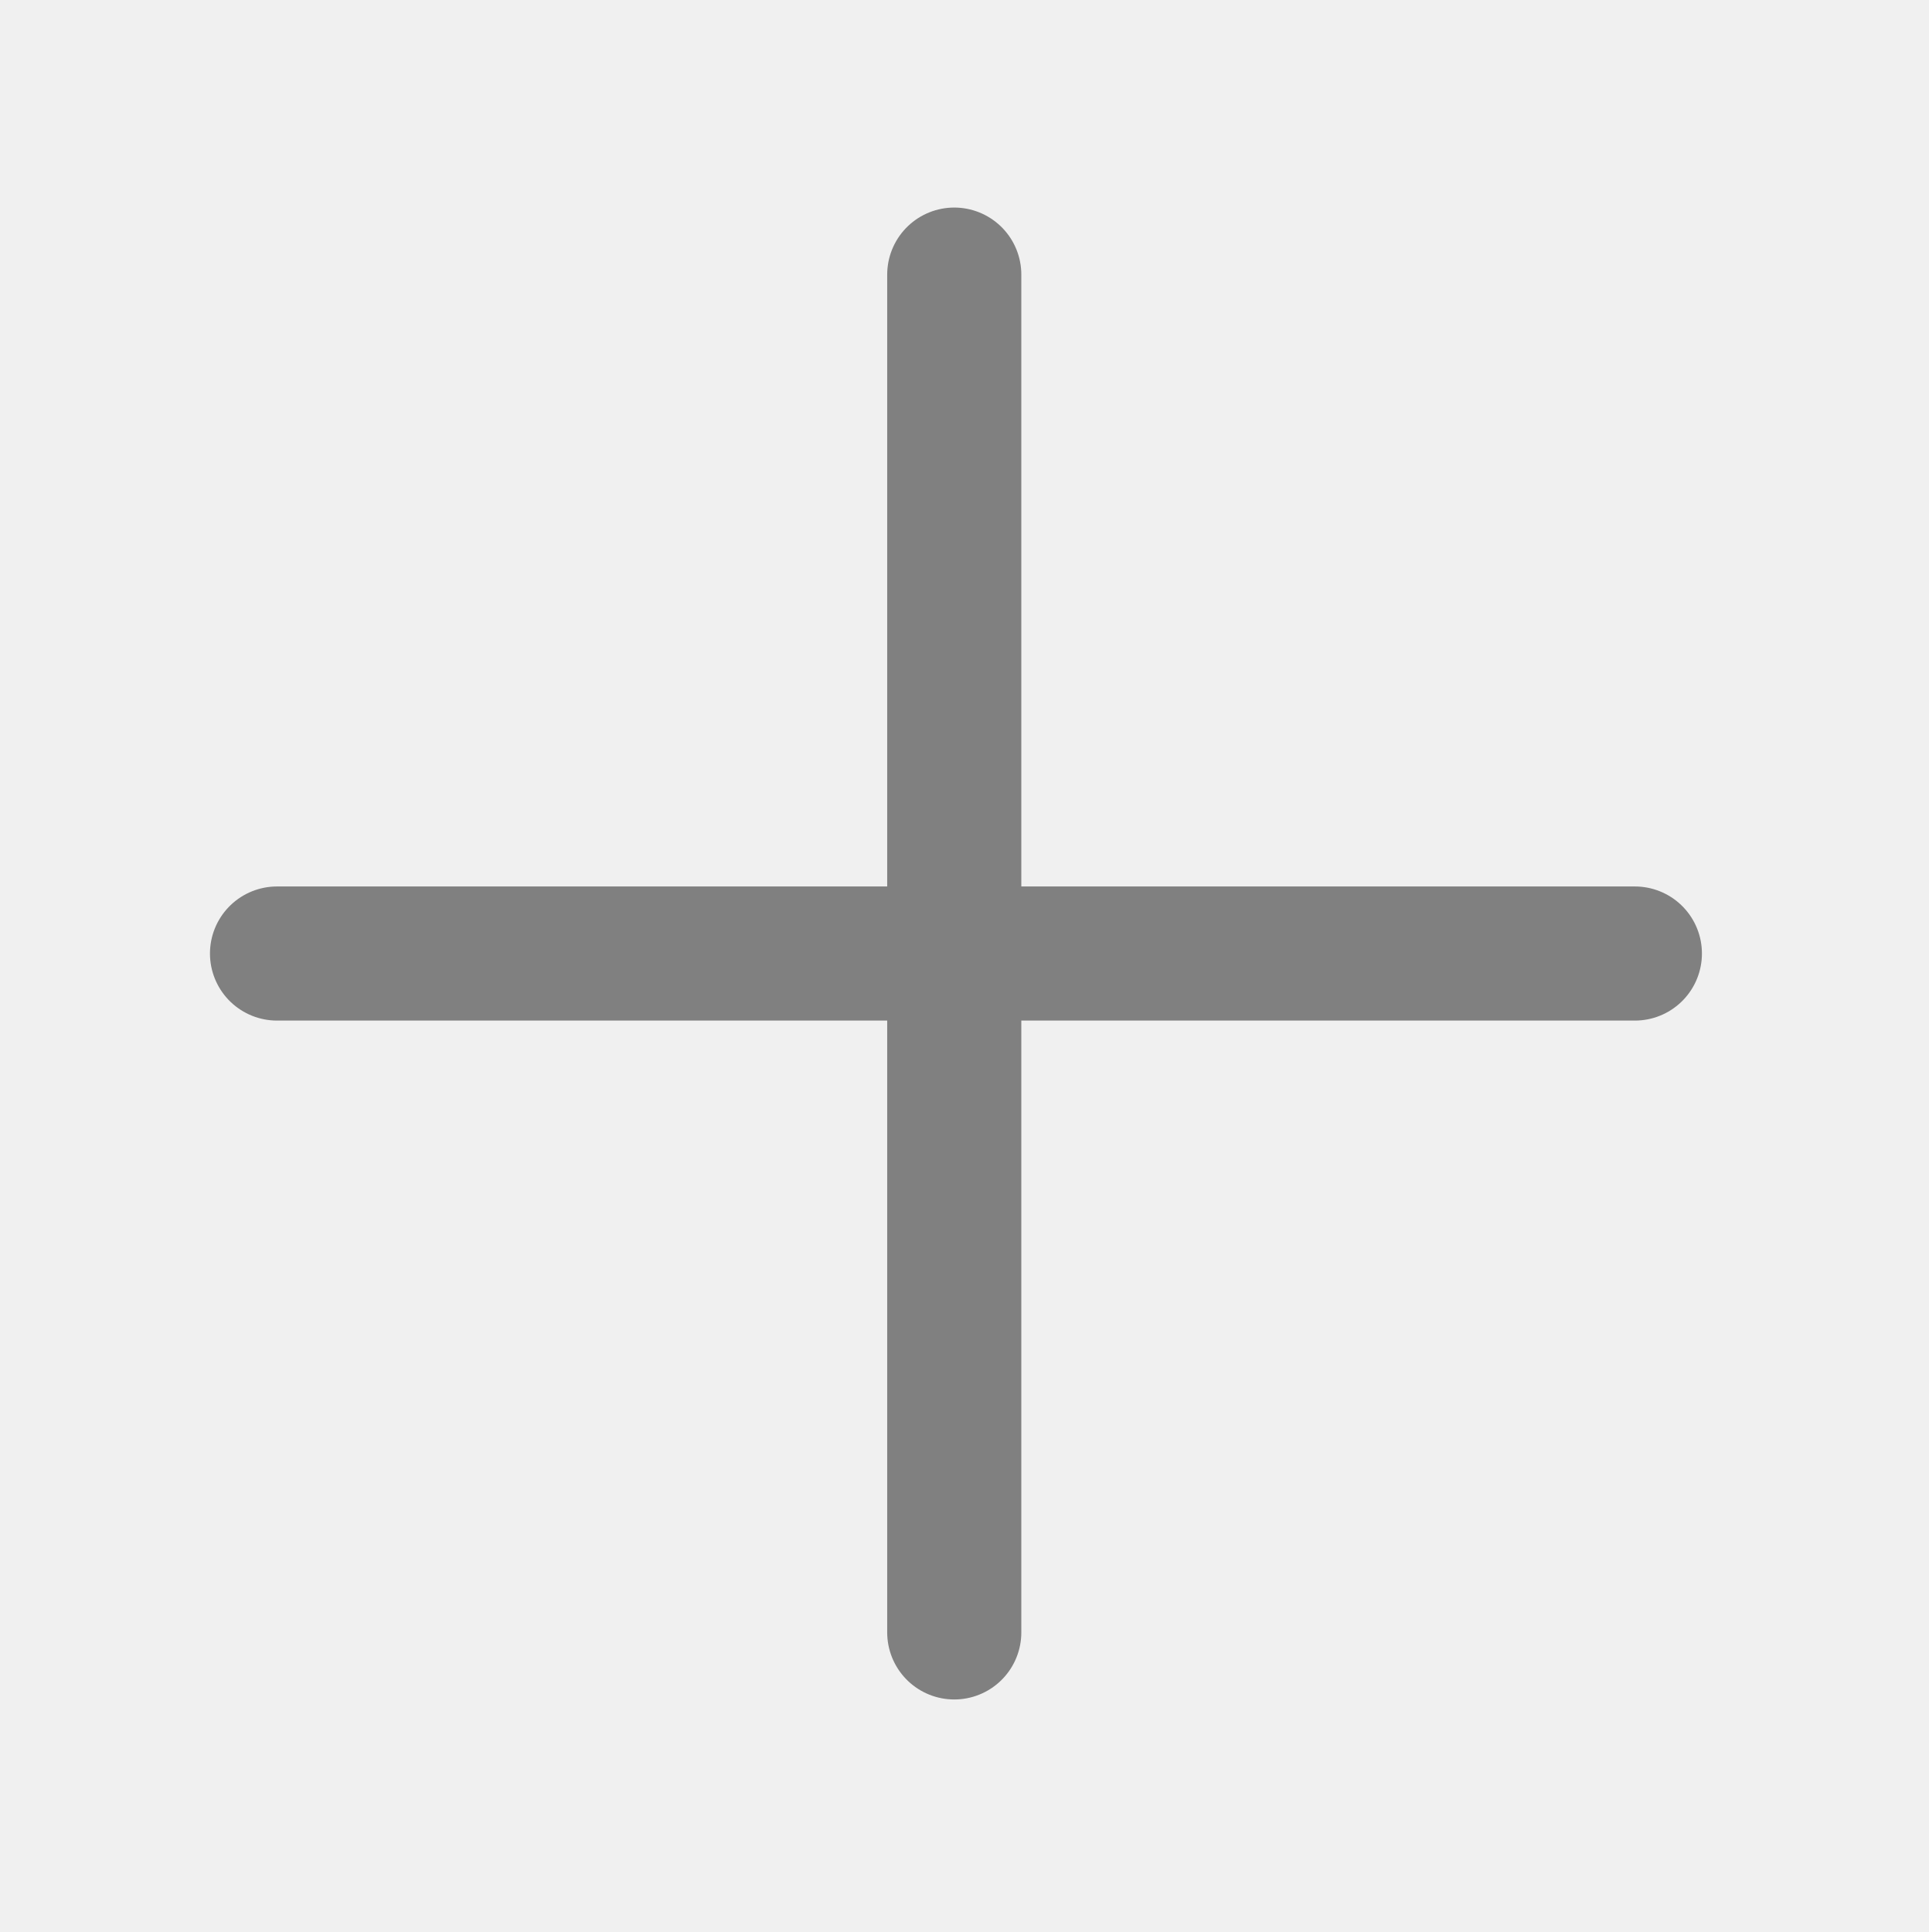
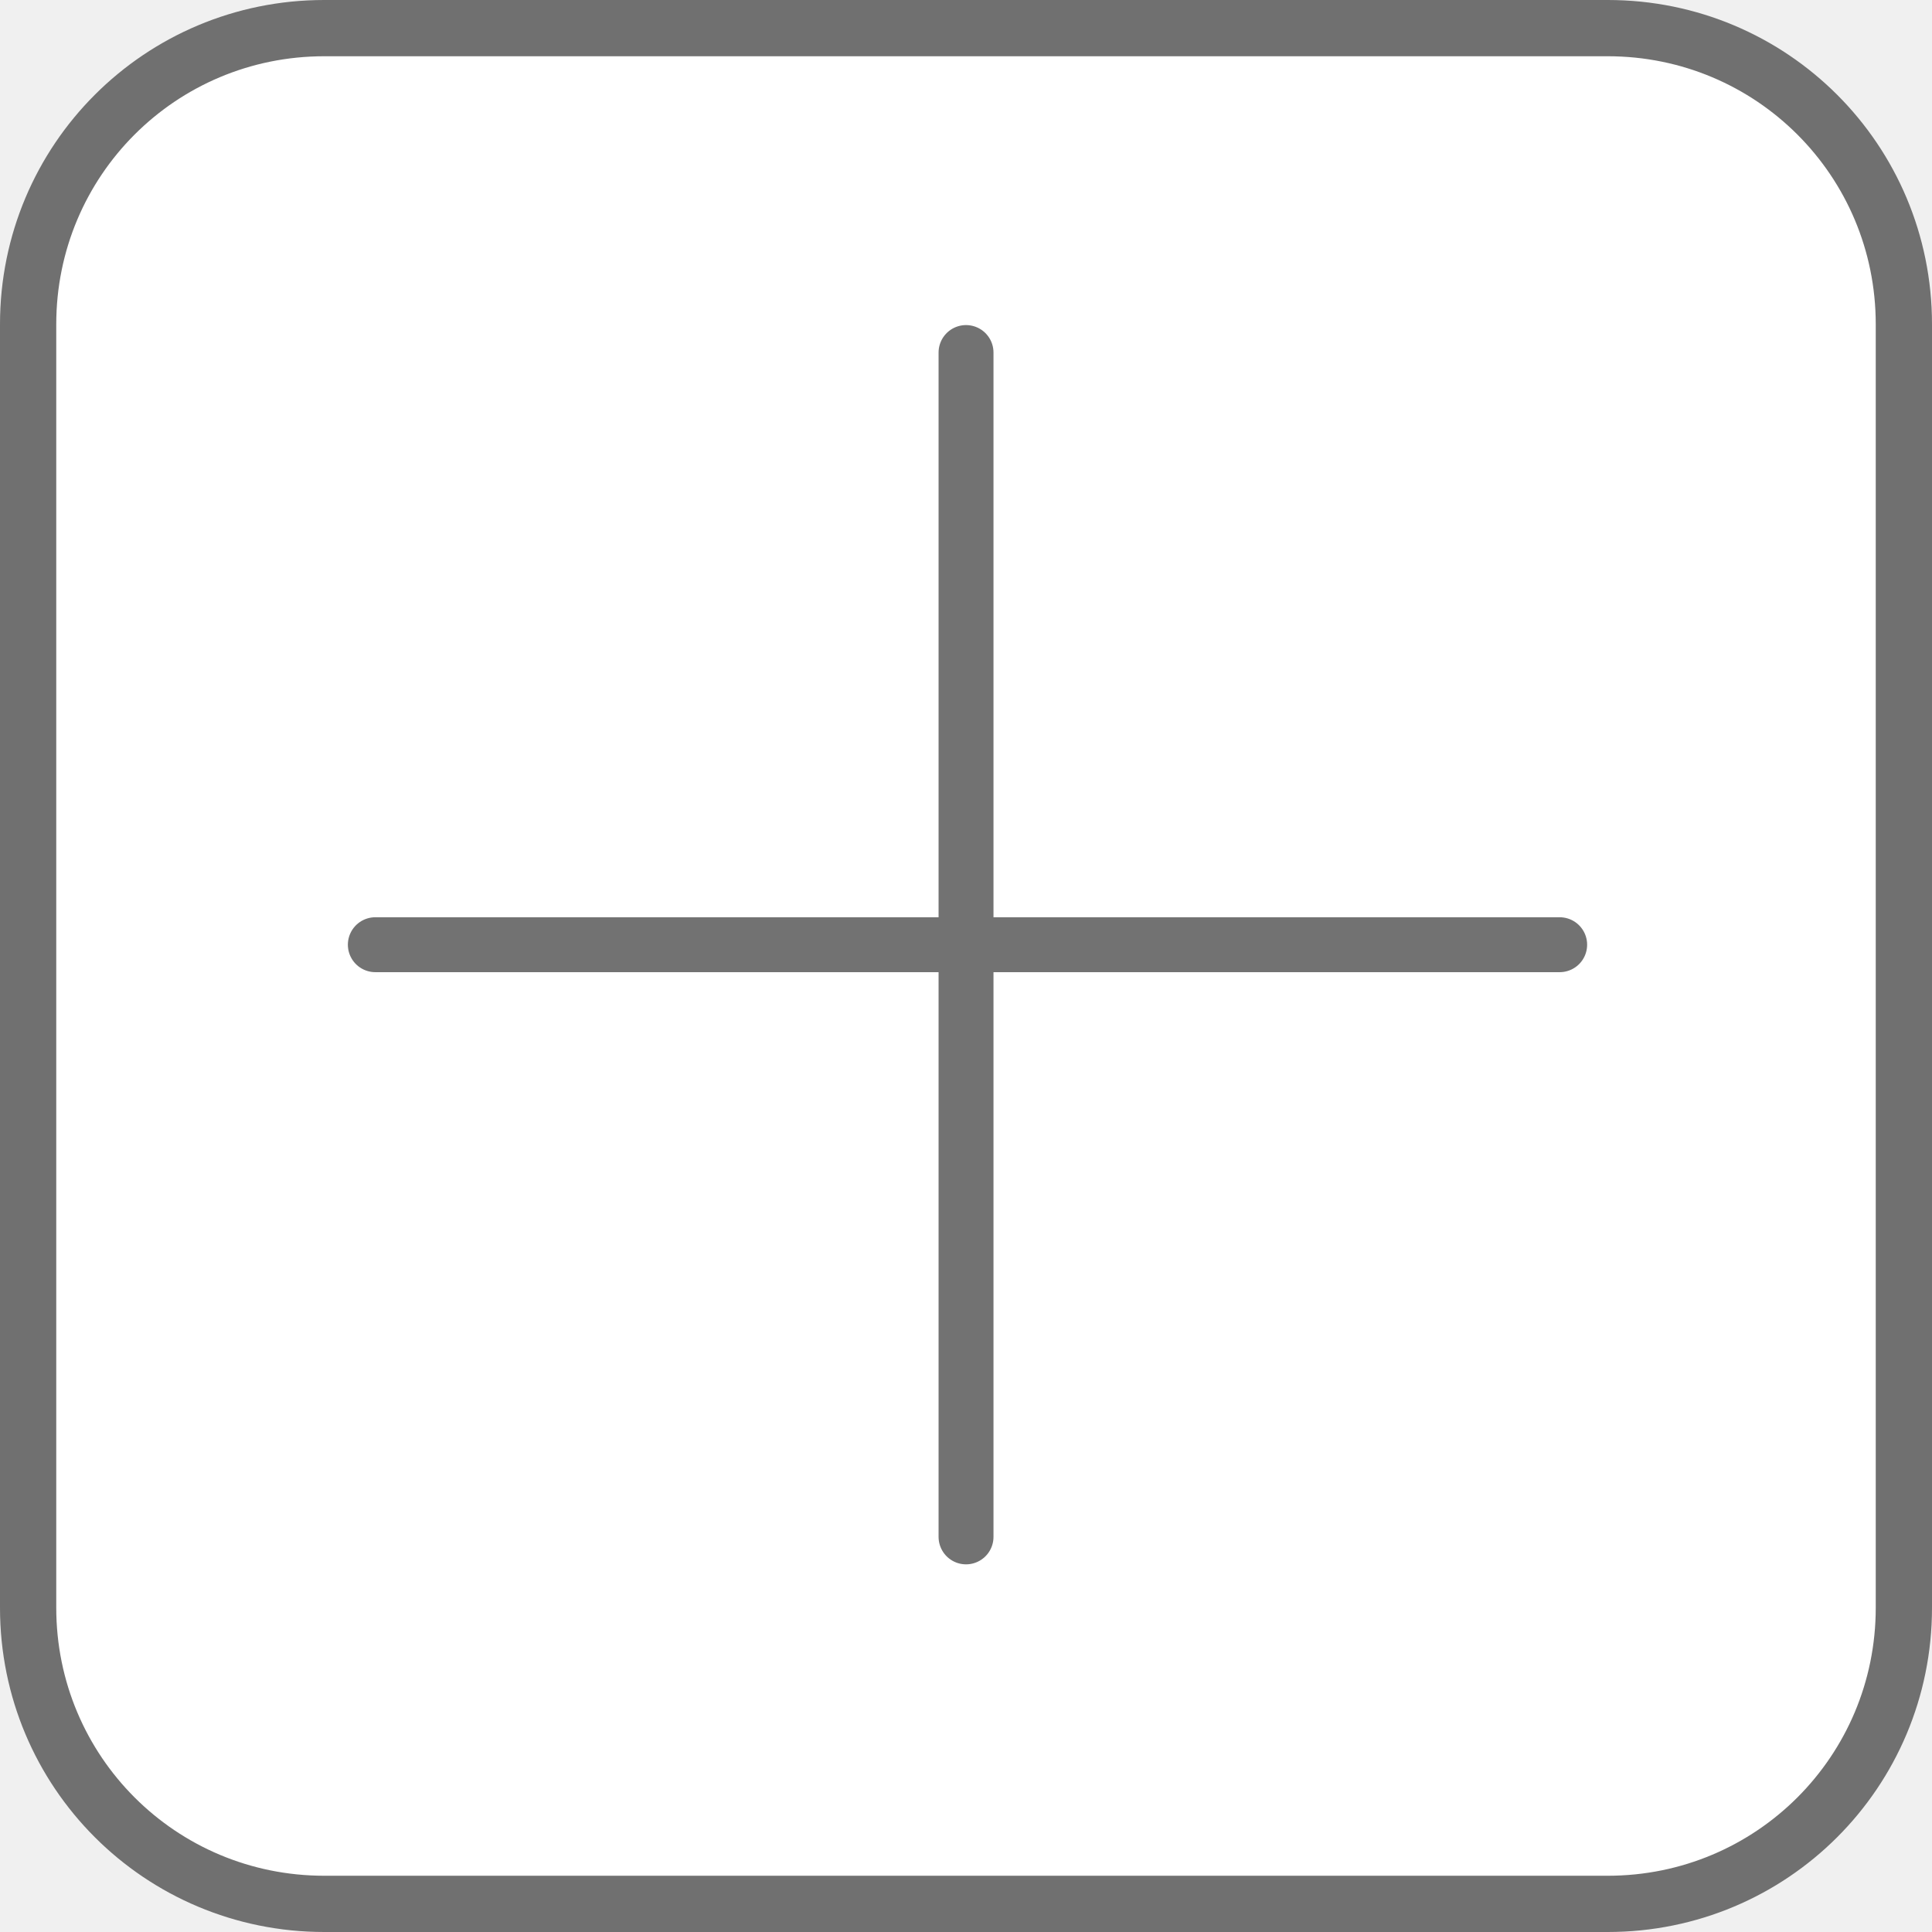
- <svg xmlns="http://www.w3.org/2000/svg" width="86.723mm" height="86.866mm" version="1.1" viewBox="0 0 86.723 86.866" id="svg59291">
-   <defs id="defs59295" />
-   <path style="fill:#808080;fill-opacity:1;stroke:#808080;stroke-width:6.03;stroke-linecap:round;stroke-dasharray:none;stroke-opacity:1" d="M 42.903,73.396 V 12.347" id="path386" />
-   <path style="fill:#808080;fill-opacity:1;stroke:#808080;stroke-width:6.03;stroke-linecap:round;stroke-dasharray:none;stroke-opacity:1" d="M 12.455,42.872 H 73.503" id="path1494" />
+ <svg xmlns="http://www.w3.org/2000/svg" id="svg59291" width="90.875mm" height="90.875mm" version="1.1" viewBox="0 0 90.875 90.875">
+   <path id="rect1" d="m15.255 1.323h60.365c7.718 0 13.932 6.214 13.932 13.932v60.365c0 7.718-6.214 13.932-13.932 13.932h-60.365c-7.718 0-13.932-6.214-13.932-13.932v-60.365c0-7.718 6.214-13.932 13.932-13.932z" fill="#ffffff" stroke="#707070" stroke-width="2.646" />
+   <path id="path386" d="m45.439 72.29v-55.708" fill="#808080" stroke="#727272" stroke-linecap="round" stroke-width="2.583" />
+   <path id="path1494" d="m17.654 44.436h55.708" fill="#808080" stroke="#727272" stroke-linecap="round" stroke-width="2.583" />
</svg>
